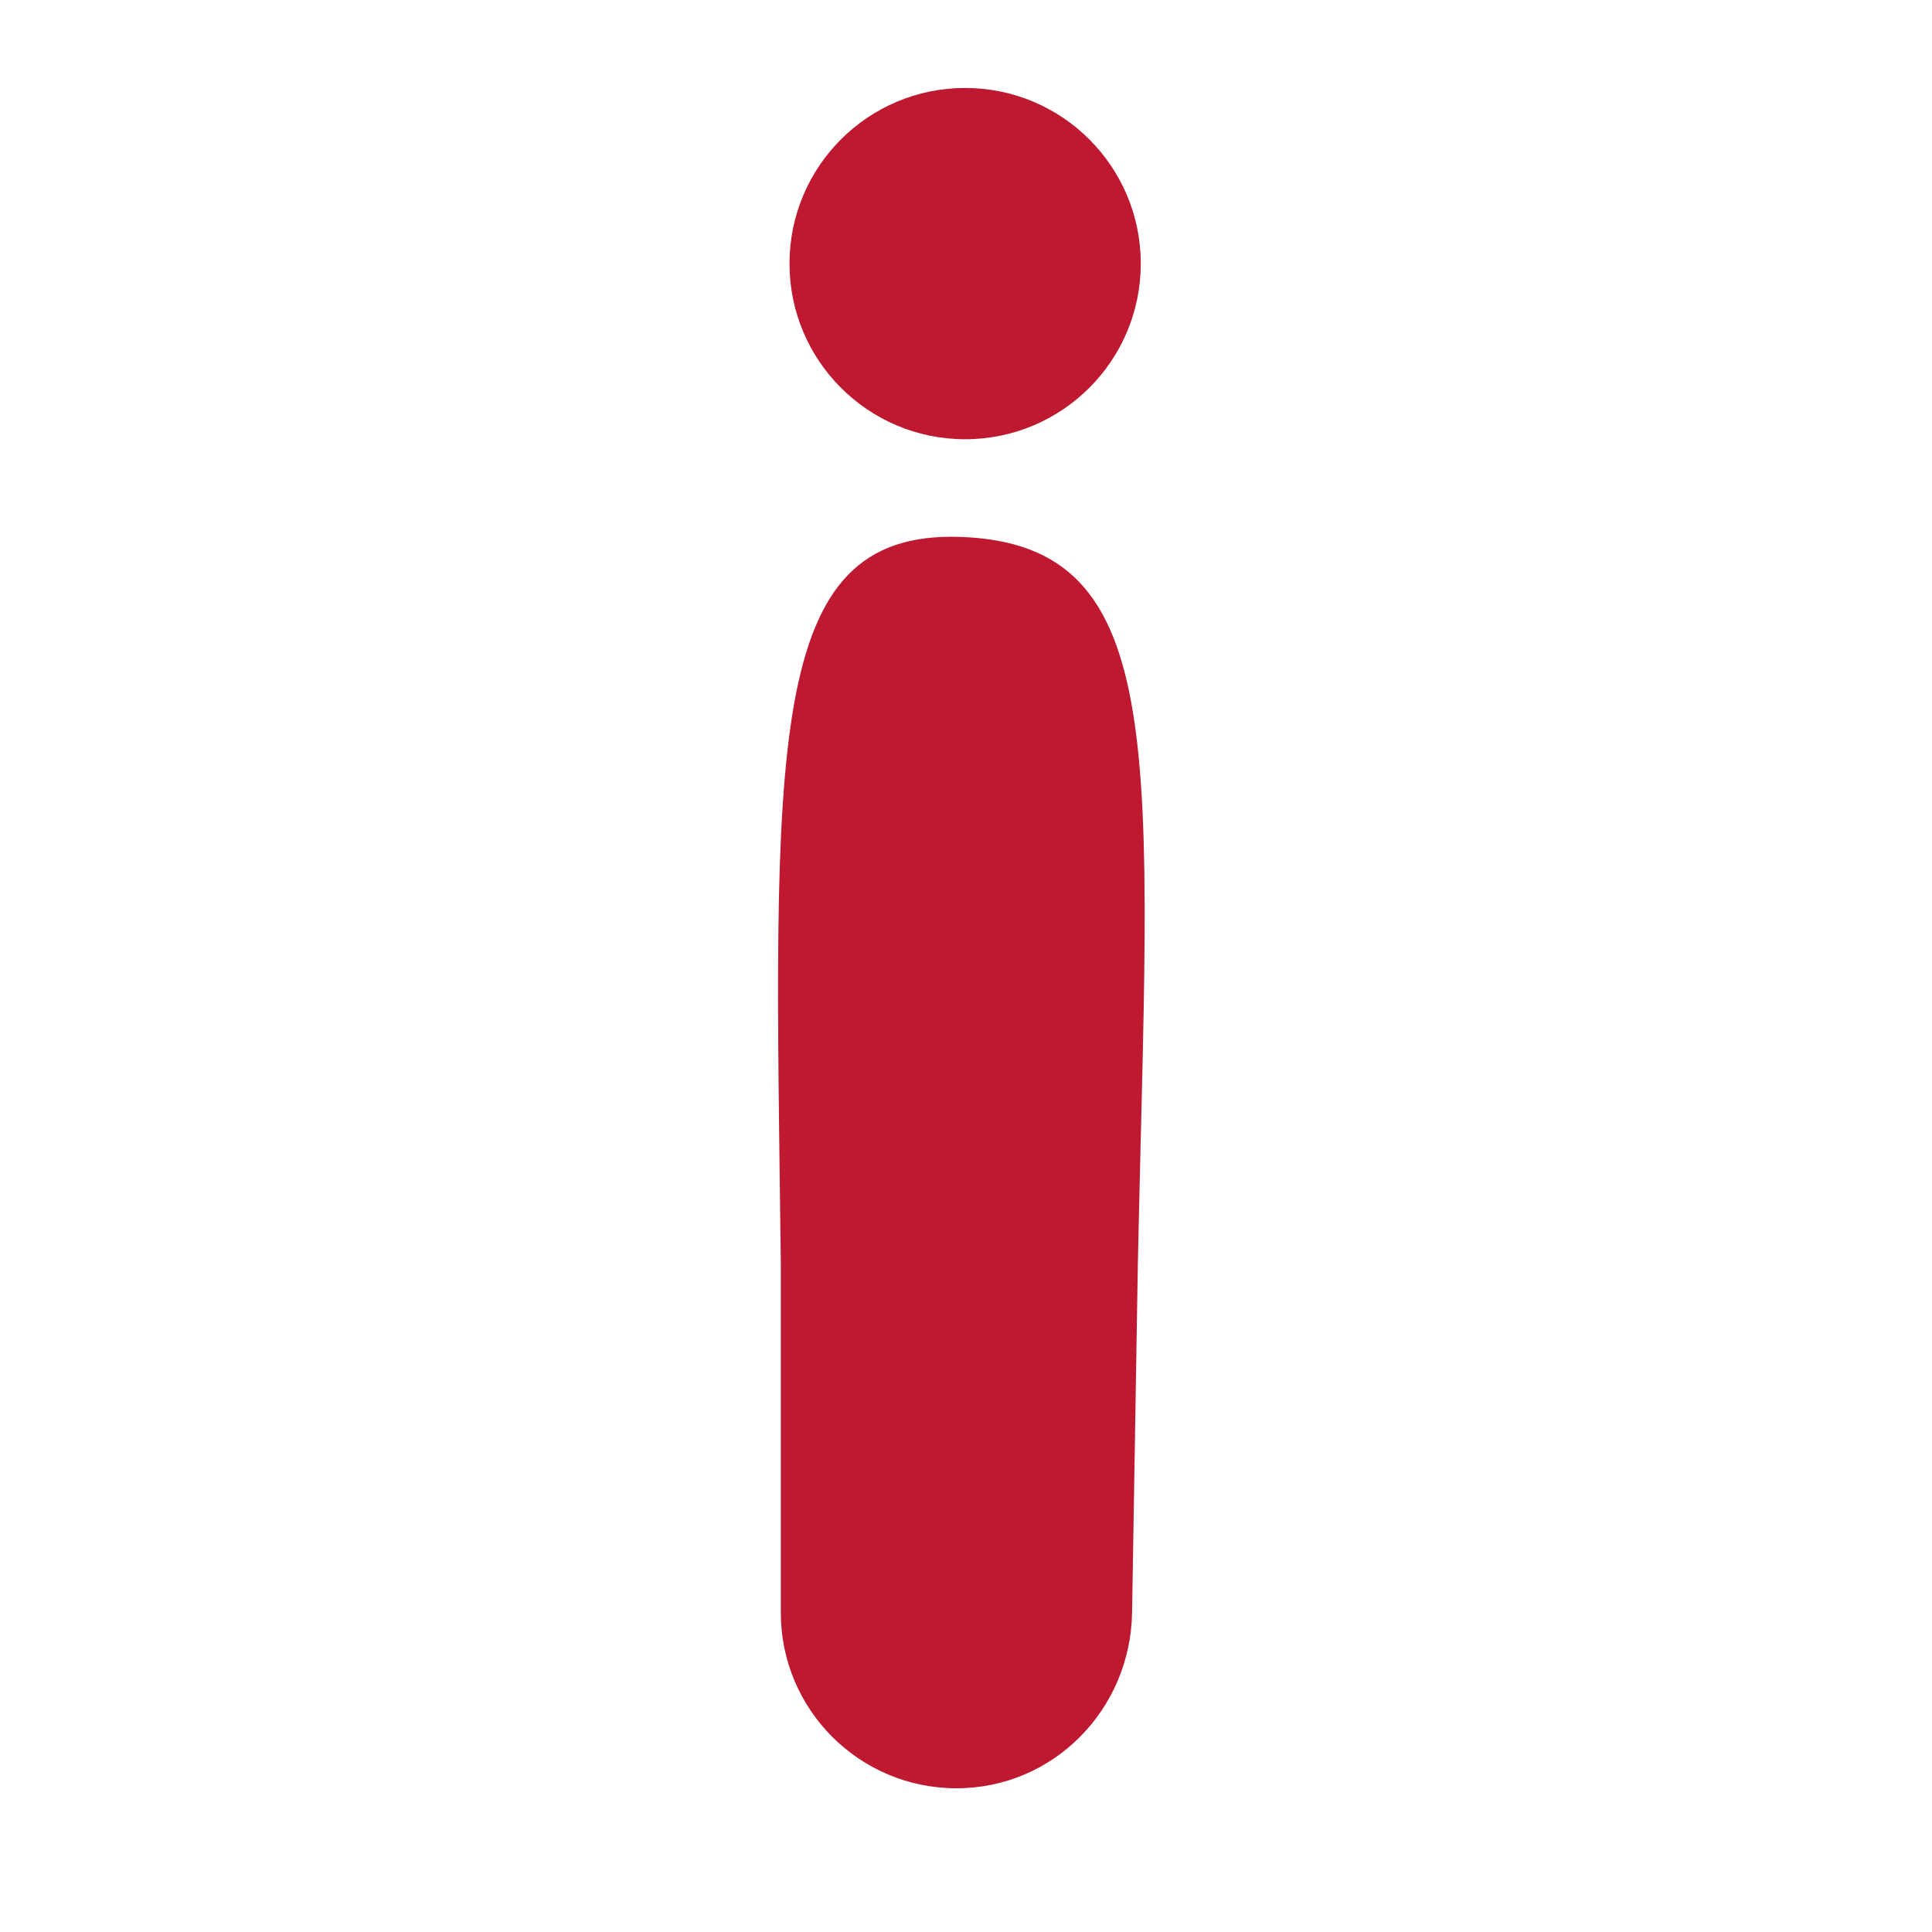
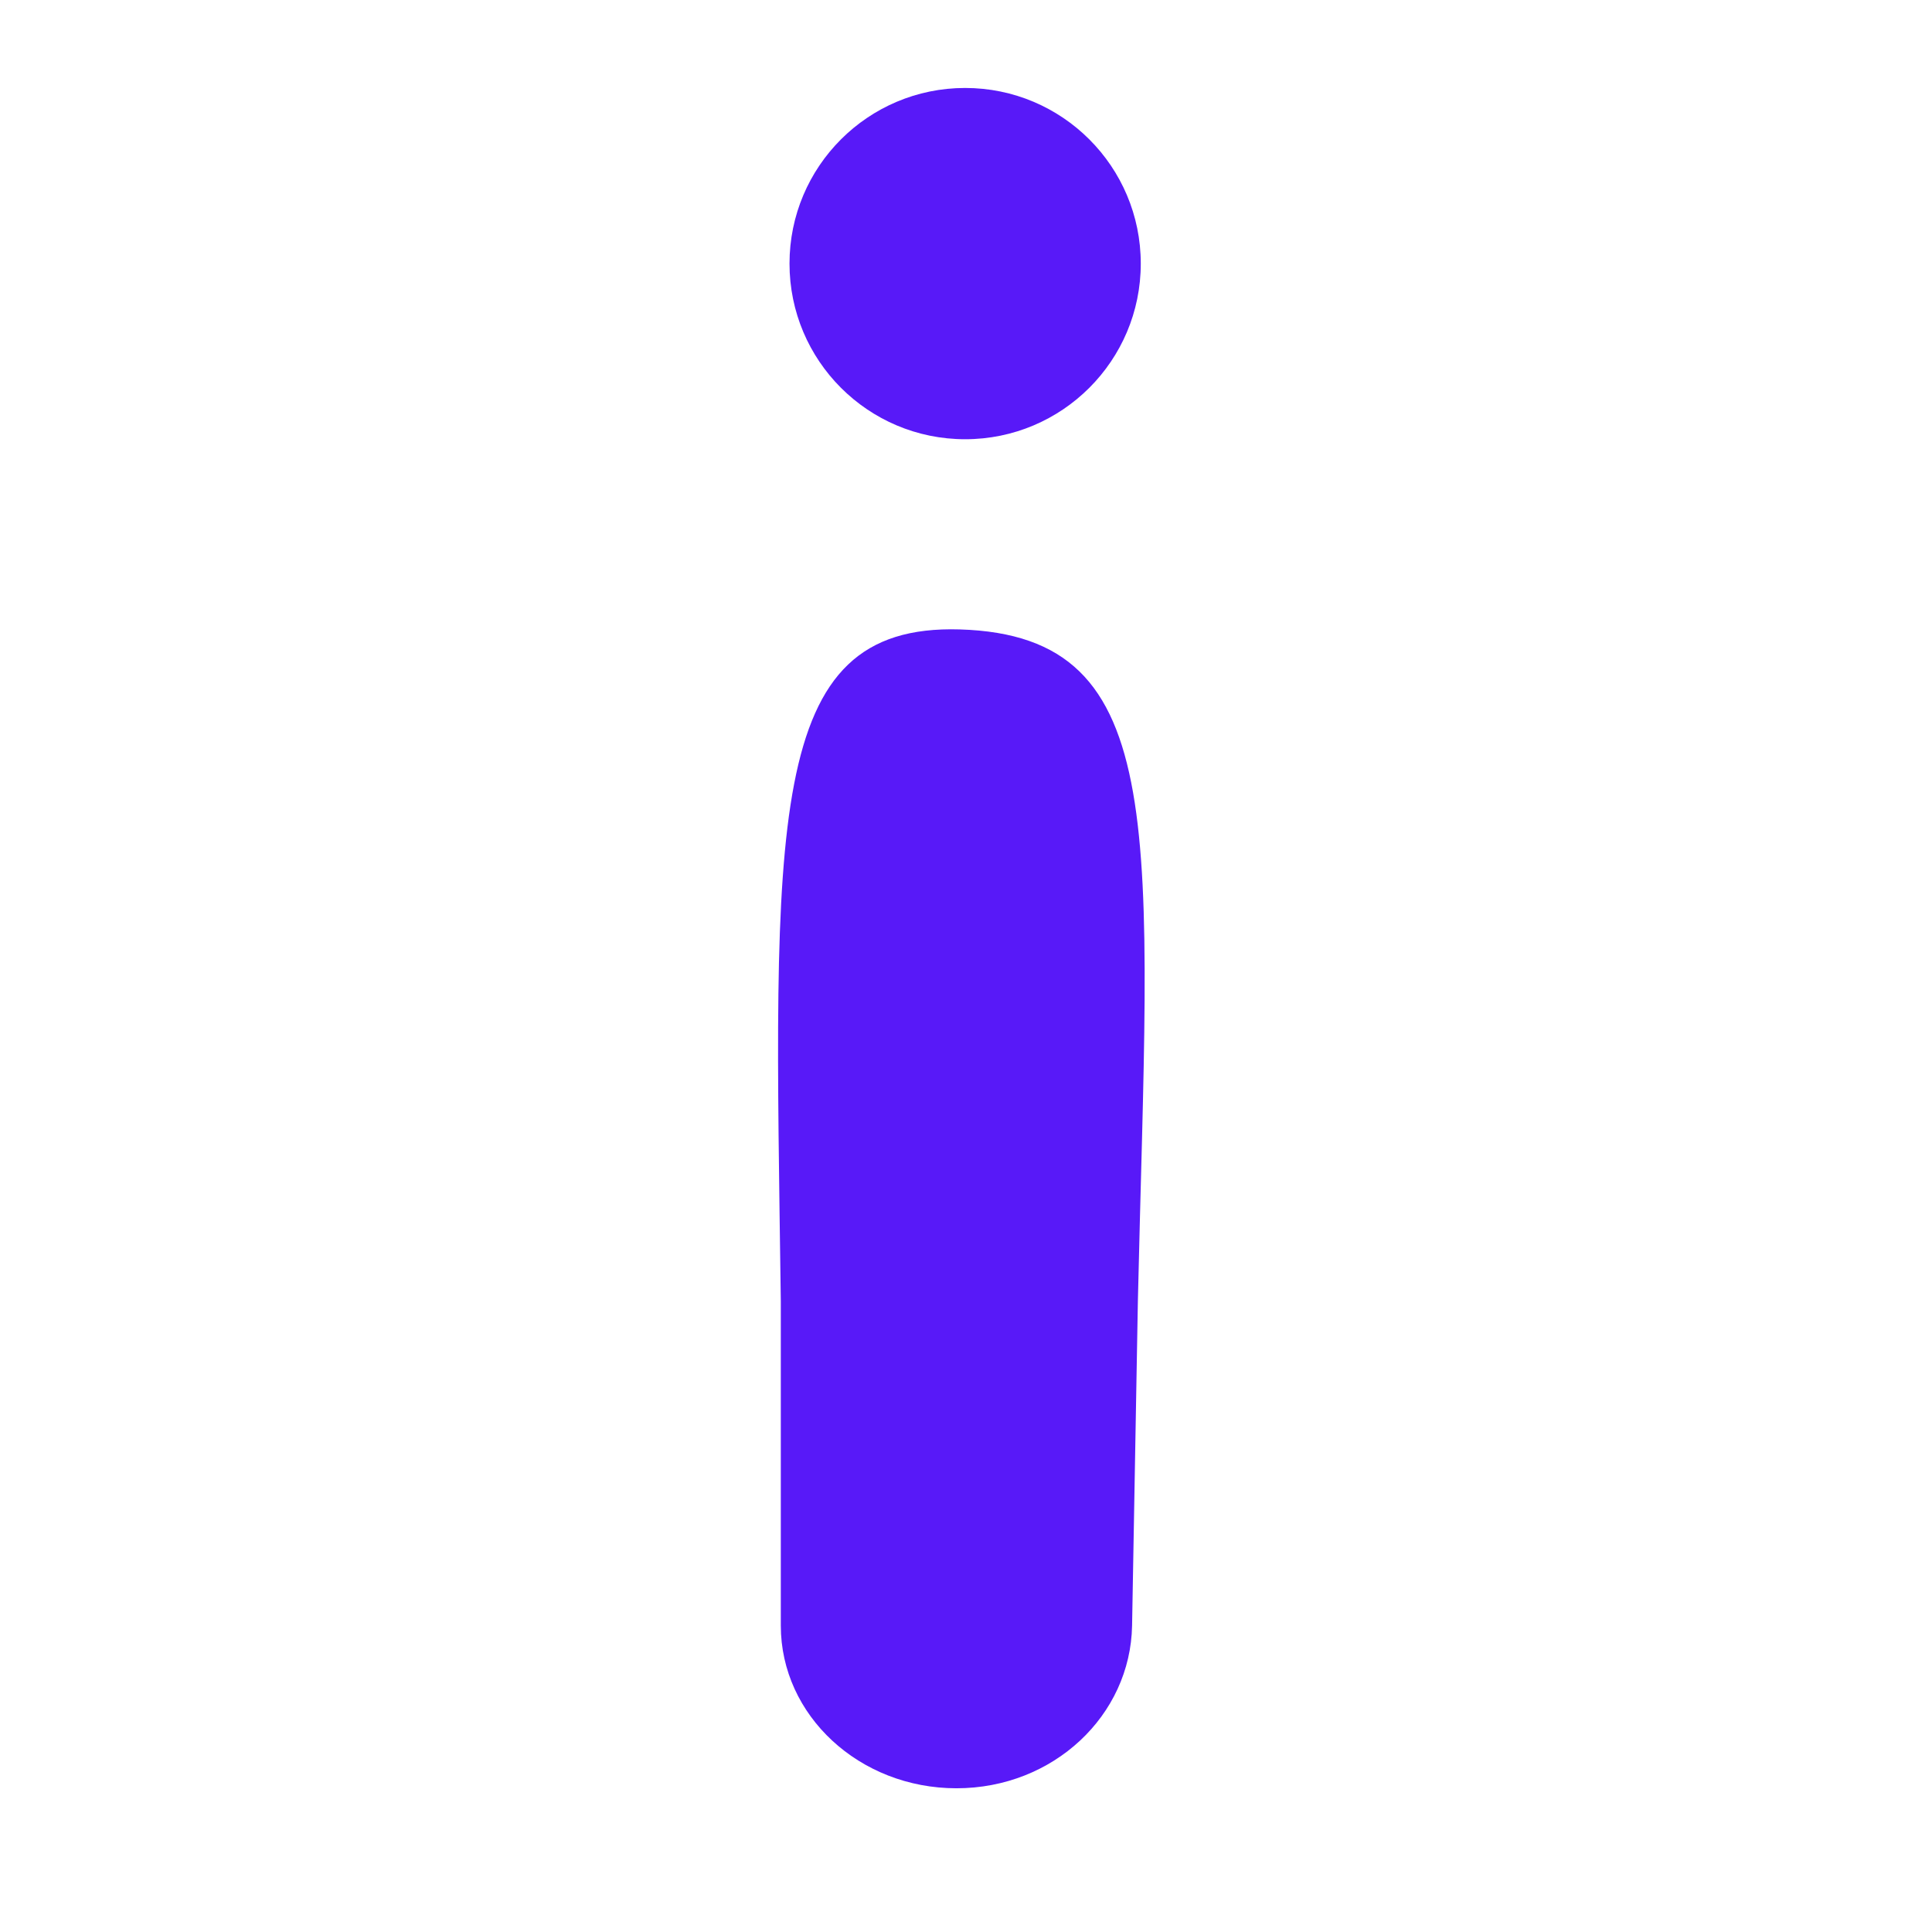
<svg xmlns="http://www.w3.org/2000/svg" version="1.1" id="Capa_1" x="0px" y="0px" viewBox="0 0 469.333 469.333" style="enable-background:new 0 0 469.333 469.333;" xml:space="preserve">
  <defs id="defs45">
	
</defs>
  <g id="g8" transform="matrix(1.25,0,0,-1.25,0,45)">
    <g id="g6">
-       <path id="path2" d="m 185.876,-311.535 c -18.853,0 -34.133,15.28 -34.133,34.133 v 68.043 c -1.254,100.353 -3.43,142.279 34.803,141.018 41.567,-1.371 36.644,-42.886 34.59,-140.955 l -1.127,-68.106 c -0.312,-18.85 -15.28,-34.133 -34.133,-34.133" style="fill:#be1931" />
-       <path id="path4" d="m 221.699,-15.228 c 0,-18.853 -15.28,-34.133 -34.133,-34.133 -18.853,0 -34.133,15.28 -34.133,34.133 0,18.853 15.28,34.133 34.133,34.133 18.853,0 34.133,-15.28 34.133,-34.133" style="fill:#be1931" />
+       <path id="path2" d="m 185.876,-311.535 c -18.853,0 -34.133,14.15 -34.133,31.609 v 63.012 c -1.254,92.933 -3.43,131.759 34.803,130.591 41.567,-1.269 36.644,-39.715 34.59,-130.533 l -1.127,-63.07 c -0.312,-17.457 -15.28,-31.609 -34.133,-31.609" style="fill:#5819f8;stroke-width:0.962;fill-opacity:1" />
+       <path id="path4" d="m 221.699,-15.228 c 0,-18.853 -15.28,-34.133 -34.133,-34.133 -18.853,0 -34.133,15.28 -34.133,34.133 0,18.853 15.28,34.133 34.133,34.133 18.853,0 34.133,-15.28 34.133,-34.133" style="fill:#5819f8;fill-opacity:1" />
    </g>
  </g>
  <g id="g12">
</g>
  <g id="g14">
</g>
  <g id="g16">
</g>
  <g id="g18">
</g>
  <g id="g20">
</g>
  <g id="g22">
</g>
  <g id="g24">
</g>
  <g id="g26">
</g>
  <g id="g28">
</g>
  <g id="g30">
</g>
  <g id="g32">
</g>
  <g id="g34">
</g>
  <g id="g36">
</g>
  <g id="g38">
</g>
  <g id="g40">
</g>
</svg>
